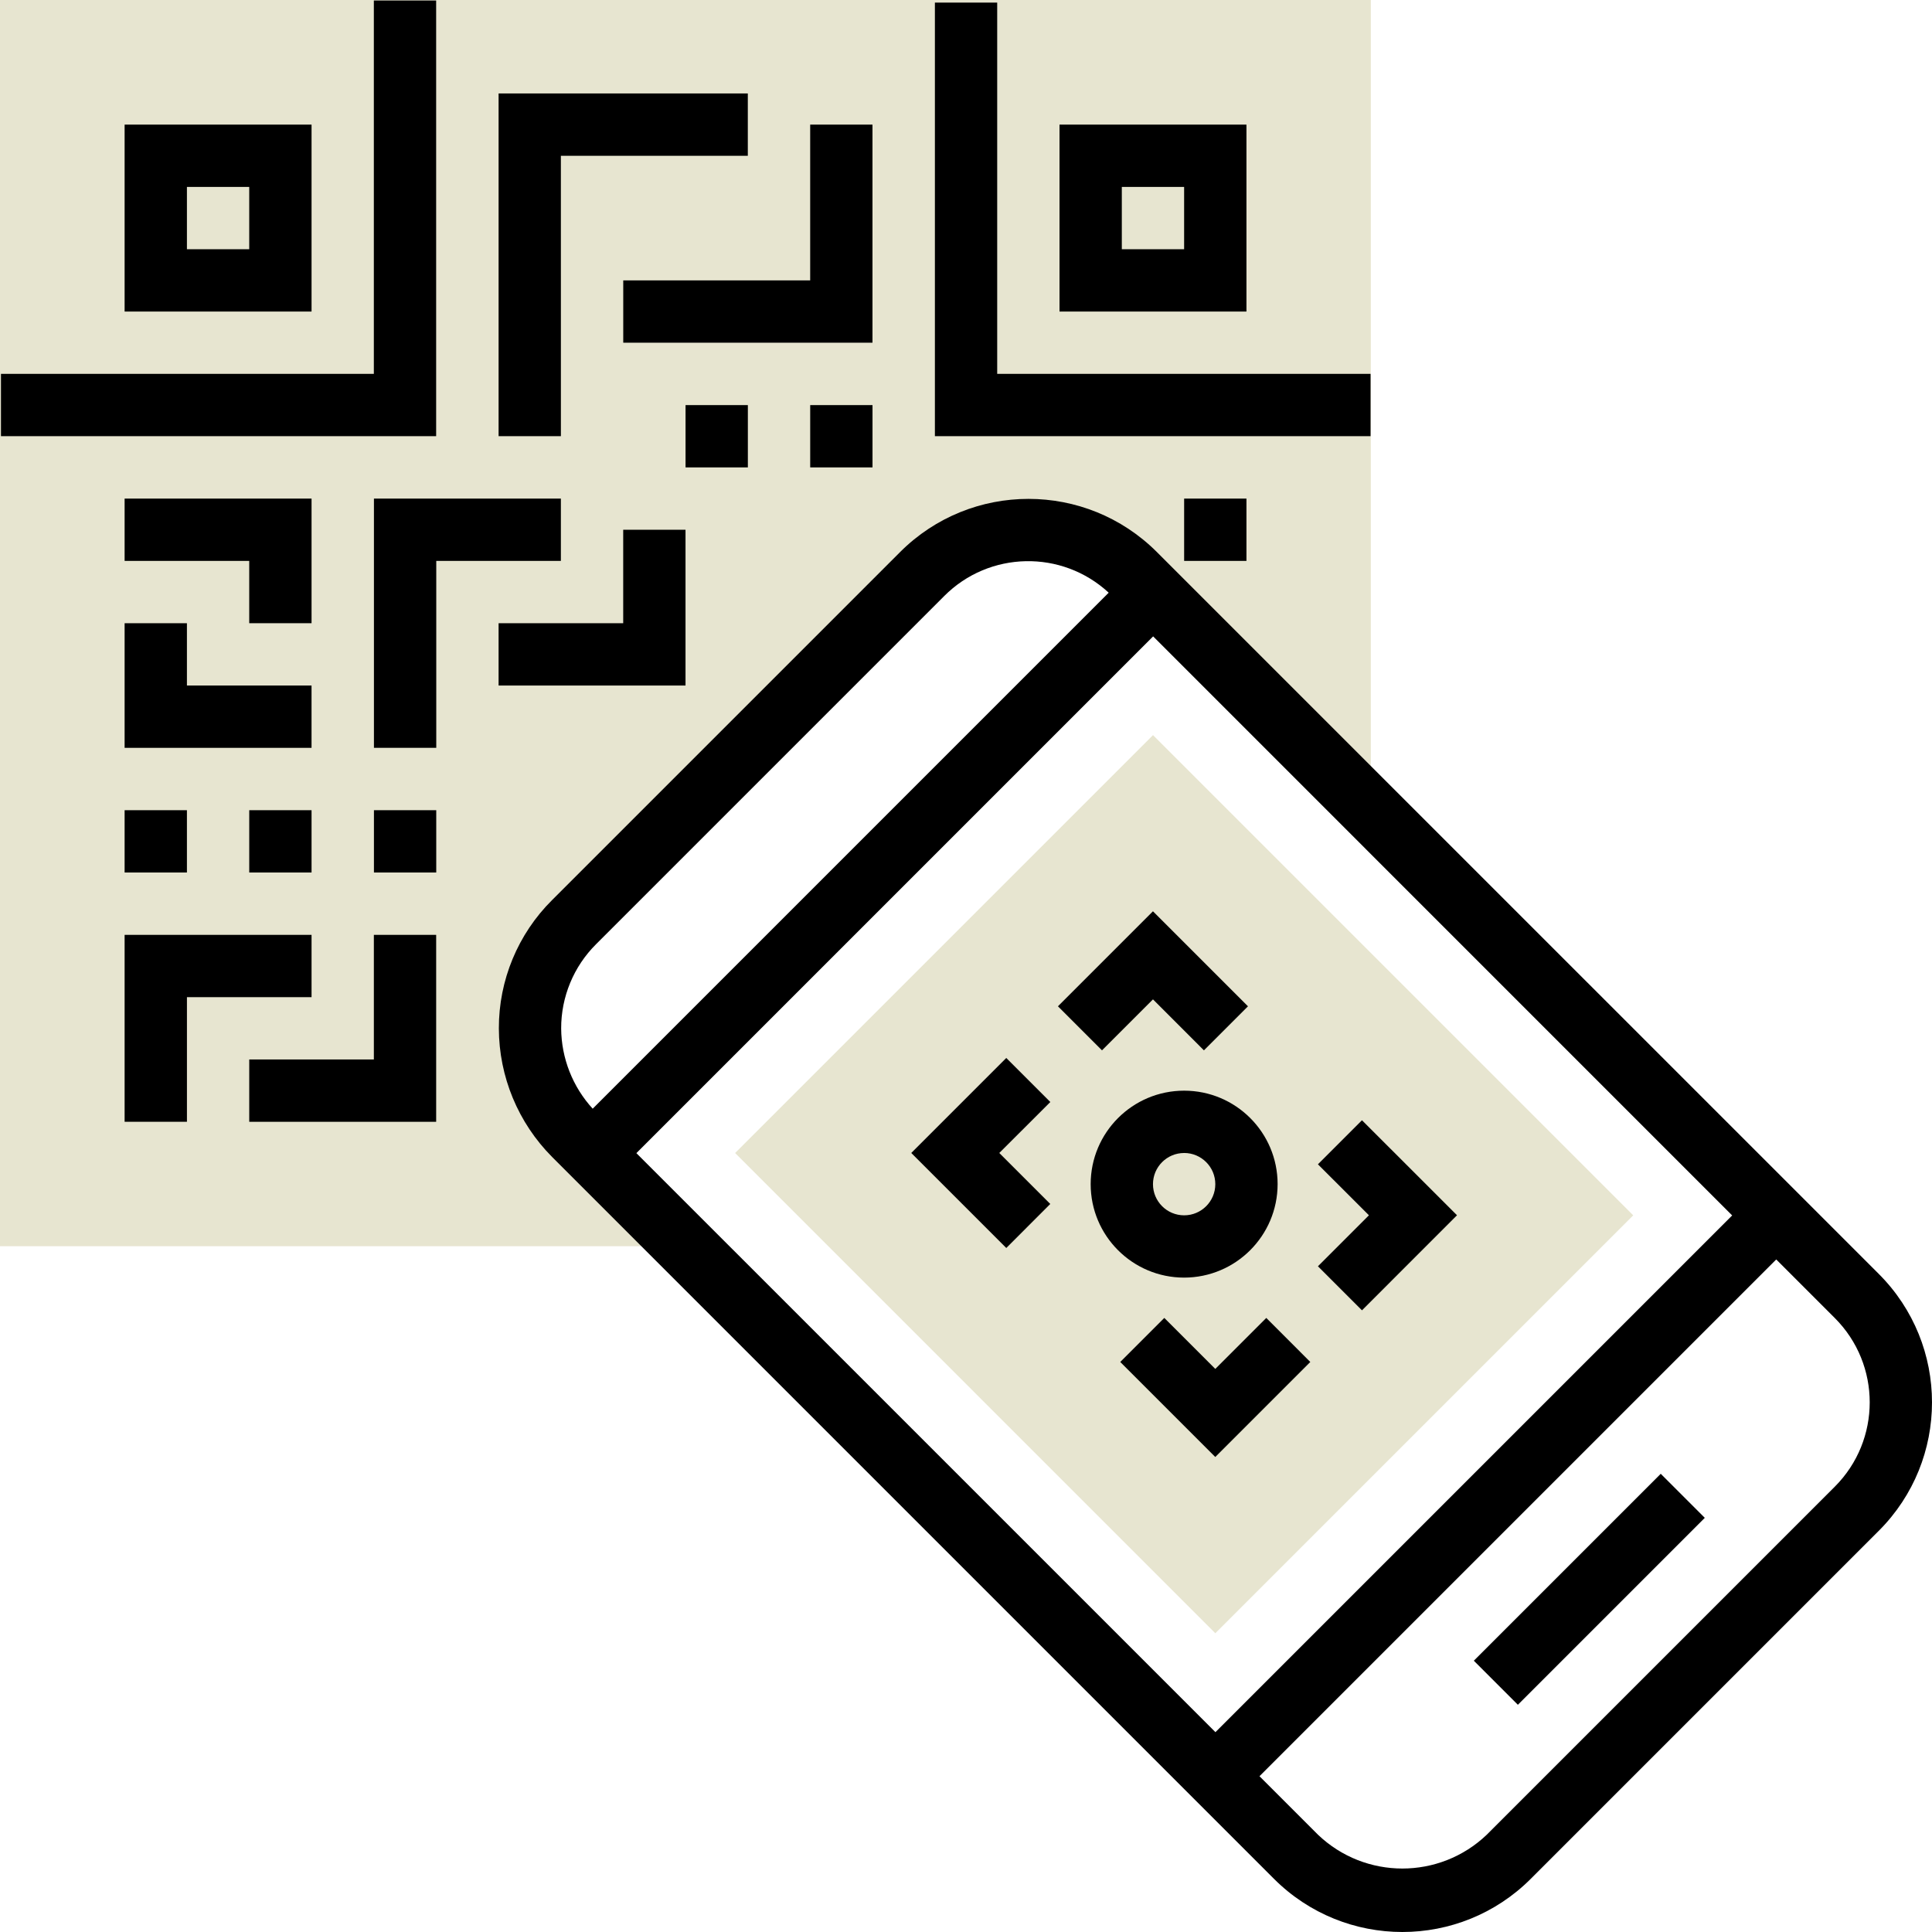
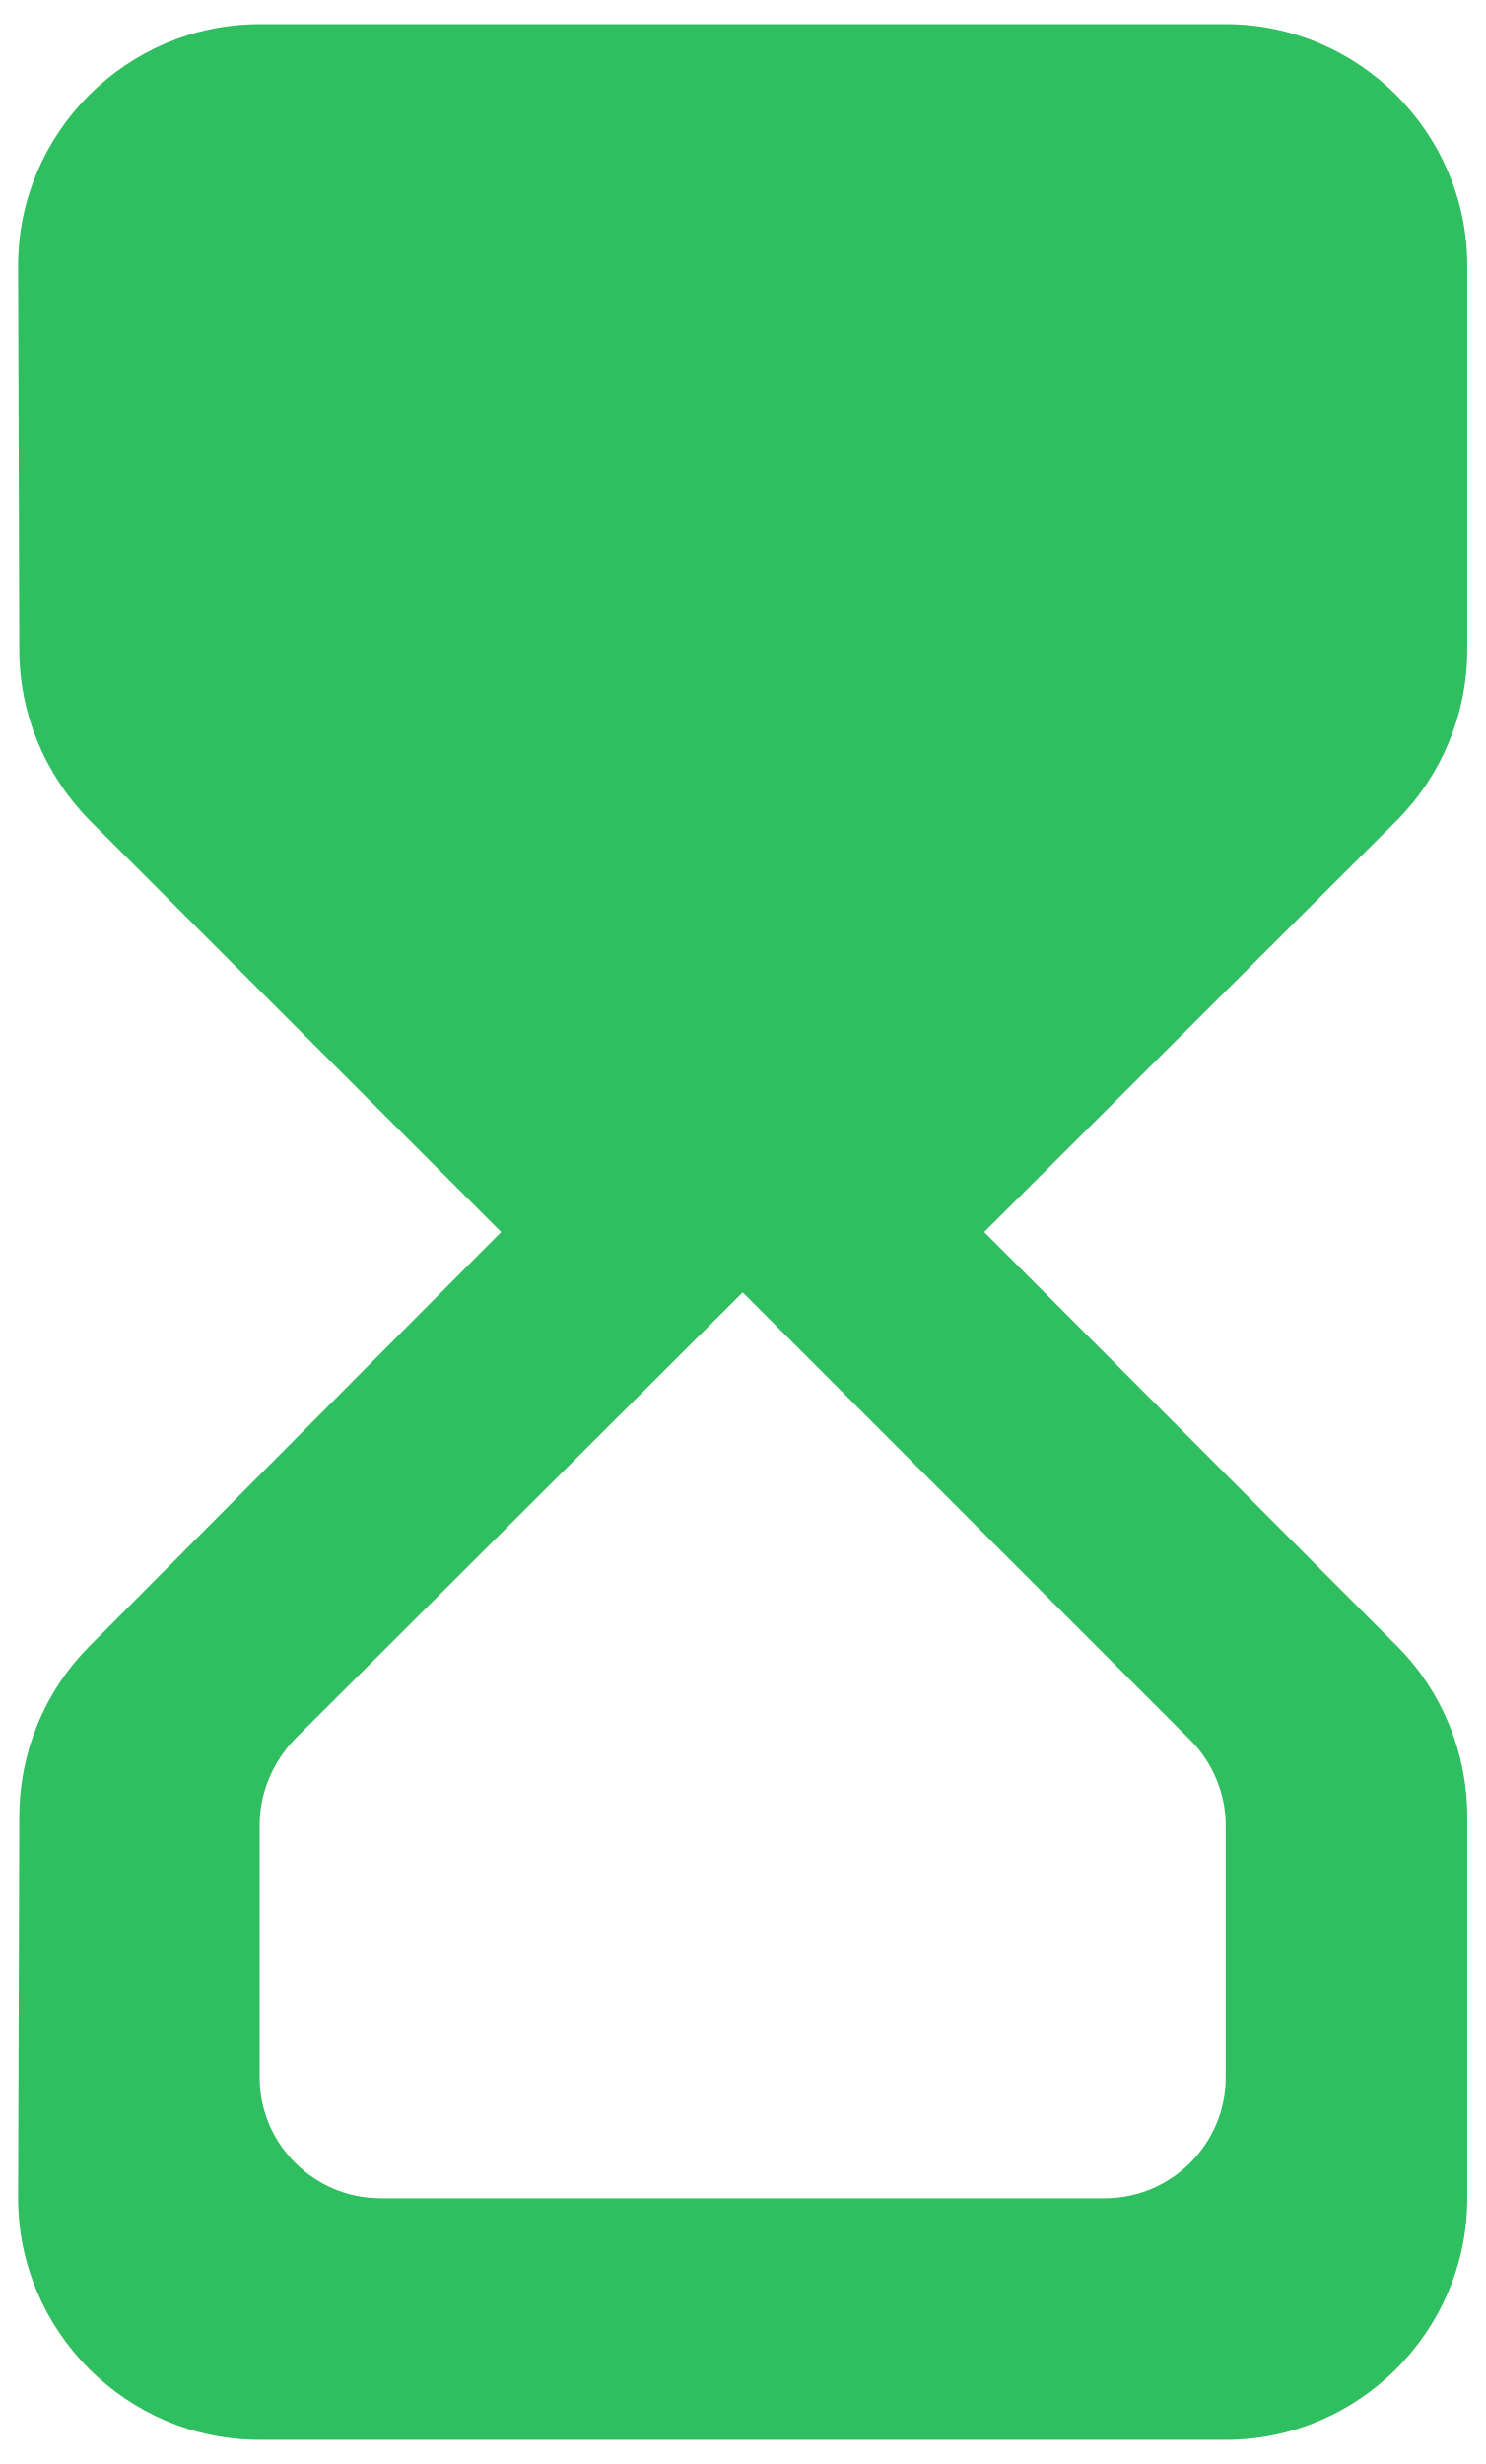
- <svg xmlns="http://www.w3.org/2000/svg" width="100" height="100" viewBox="0 0 100 100">
-   <path d="M214.954,0V40.315l-.976.637L202.723,29.7a7.786,7.786,0,0,0-11.013,0L173.694,47.71a7.786,7.786,0,0,0,0,11.011l5.146,5.146-.976.637H144V0Zm0,0" transform="translate(-144)" fill="#e7e5d0" />
-   <path d="M101.544,235.176l21.631-21.631L98.319,188.688,76.688,210.319Zm0,0" transform="translate(-38.639 -150.639)" fill="#e7e5d0" />
-   <path d="M20.768,130.753a9.4,9.4,0,0,1,13.291,0L71.427,168.12a9.4,9.4,0,0,1,0,13.291L53.411,199.427a9.4,9.4,0,0,1-13.291,0L2.753,162.06A9.463,9.463,0,0,1,0,155.414a9.332,9.332,0,0,1,2.753-6.646ZM7.118,161.865,37.09,191.836,63.836,165.09,33.865,135.118ZM42.4,197.146a6.325,6.325,0,0,0,8.731,0l18.016-18.016a6.174,6.174,0,0,0,0-8.731l-3.03-3.03L39.37,194.116ZM4.857,159.565l26.708-26.708a6.136,6.136,0,0,0-8.517.176L5.033,151.049a6.134,6.134,0,0,0-1.808,4.365A6.211,6.211,0,0,0,4.857,159.565Zm0,0" transform="translate(25.821 -102.179)" />
-   <path d="M70.295,380.62l-2.28-2.28-9.675,9.675,2.28,2.281Zm0,0" transform="translate(17.945 -302.057)" />
-   <path d="M231.262,281.438l-4.918-4.918,4.918-4.918,2.28,2.28L230.9,276.52l2.639,2.639Zm0,0" transform="translate(-179.177 -216.842)" />
-   <path d="M180.52,238.505l-2.639,2.639-2.28-2.28,4.918-4.918,4.918,4.918-2.28,2.28Zm0,0" transform="translate(-120.842 -186.778)" />
-   <path d="M124.226,297.438l-2.28-2.28,2.639-2.639-2.639-2.639,2.28-2.28,4.918,4.918Zm0,0" transform="translate(-53.73 -229.616)" />
-   <path d="M159.6,340.624l2.28-2.28,2.639,2.639,2.639-2.639,2.279,2.28-4.918,4.918Zm0,0" transform="translate(-101.616 -270.128)" />
-   <path d="M172.838,289.676a4.838,4.838,0,1,1,4.838-4.838A4.844,4.844,0,0,1,172.838,289.676Zm0-6.45a1.613,1.613,0,1,0,1.613,1.613A1.615,1.615,0,0,0,172.838,283.225Zm0,0" transform="translate(-111.547 -223.547)" />
-   <path d="M144.129.664h3.225V19.881h19.325v3.225h-22.55Zm0,0" transform="translate(-95.739 -0.53)" />
-   <path d="M176,32h9.676v9.676H176Zm3.225,6.45h3.225V35.225h-3.225Zm0,0" transform="translate(-121.16 -25.55)" />
-   <path d="M403.3,19.454V.129h3.225v22.55H384V19.454Zm0,0" transform="translate(-383.95 -0.103)" />
-   <path d="M416,32h9.676v9.676H416Zm3.225,6.45h3.225V35.225h-3.225Zm0,0" transform="translate(-409.55 -25.55)" />
-   <path d="M272,40.063h9.676V32H284.9V43.288H272Zm0,0" transform="translate(-239.741 -25.55)" />
-   <path d="M307.225,41.739H304V24h12.9v3.225h-9.676Zm0,0" transform="translate(-278.193 -19.162)" />
-   <path d="M425.676,134.45H422.45v-3.225H416V128h9.676Zm0,0" transform="translate(-409.55 -102.193)" />
-   <path d="M419.225,163.225h6.45v3.225H416V160h3.225Zm0,0" transform="translate(-409.55 -127.742)" />
-   <path d="M275.225,104H272v3.225h3.225Zm0,0" transform="translate(-230.064 -83.032)" />
-   <path d="M307.225,104H304v3.225h3.225Zm0,0" transform="translate(-268.516 -83.032)" />
-   <path d="M179.225,128H176v3.225h3.225Zm0,0" transform="translate(-114.709 -102.193)" />
-   <path d="M425.676,243.225h-6.45v6.45H416V240h9.676Zm0,0" transform="translate(-409.55 -191.612)" />
-   <path d="M390.45,240h3.225v9.676H384V246.45h6.45Zm0,0" transform="translate(-371.099 -191.612)" />
-   <path d="M451.225,208H448v3.225h3.225Zm0,0" transform="translate(-441.55 -166.064)" />
-   <path d="M419.225,208H416v3.225h3.225Zm0,0" transform="translate(-403.099 -166.064)" />
-   <path d="M387.225,208H384v3.225h3.225Zm0,0" transform="translate(-364.645 -166.064)" />
-   <path d="M352,128h9.676v3.225h-6.45V140.9H352Zm0,0" transform="translate(-332.645 -102.193)" />
-   <path d="M326.45,136h3.225v8.063H320v-3.225h6.45Zm0,0" transform="translate(-294.193 -108.58)" />
+ <svg xmlns="http://www.w3.org/2000/svg" width="41" height="68" viewBox="0 0 41 68" fill="none">
+   <path d="M7.167 0.667C3.5 0.667 0.5 3.667 0.5 7.333L0.533 17.933C0.533 19.7 1.233 21.366 2.467 22.633L13.833 34L2.467 45.433C1.233 46.666 0.533 48.367 0.533 50.133L0.5 60.666C0.5 64.333 3.5 67.333 7.167 67.333H33.833C37.5 67.333 40.5 64.333 40.5 60.666V50.133C40.5 48.367 39.8 46.666 38.567 45.433L27.167 34L38.533 22.666C39.8 21.4 40.5 19.7 40.5 17.933V7.333C40.5 3.667 37.5 0.667 33.833 0.667H7.167ZM33.833 50.367V57.333C33.833 59.166 32.333 60.666 30.5 60.666H10.5C8.667 60.666 7.167 59.166 7.167 57.333V50.367C7.167 49.467 7.533 48.633 8.133 48L20.5 35.666L32.867 48.033C33.467 48.633 33.833 49.5 33.833 50.367Z" fill="#30BF60" />
</svg>
